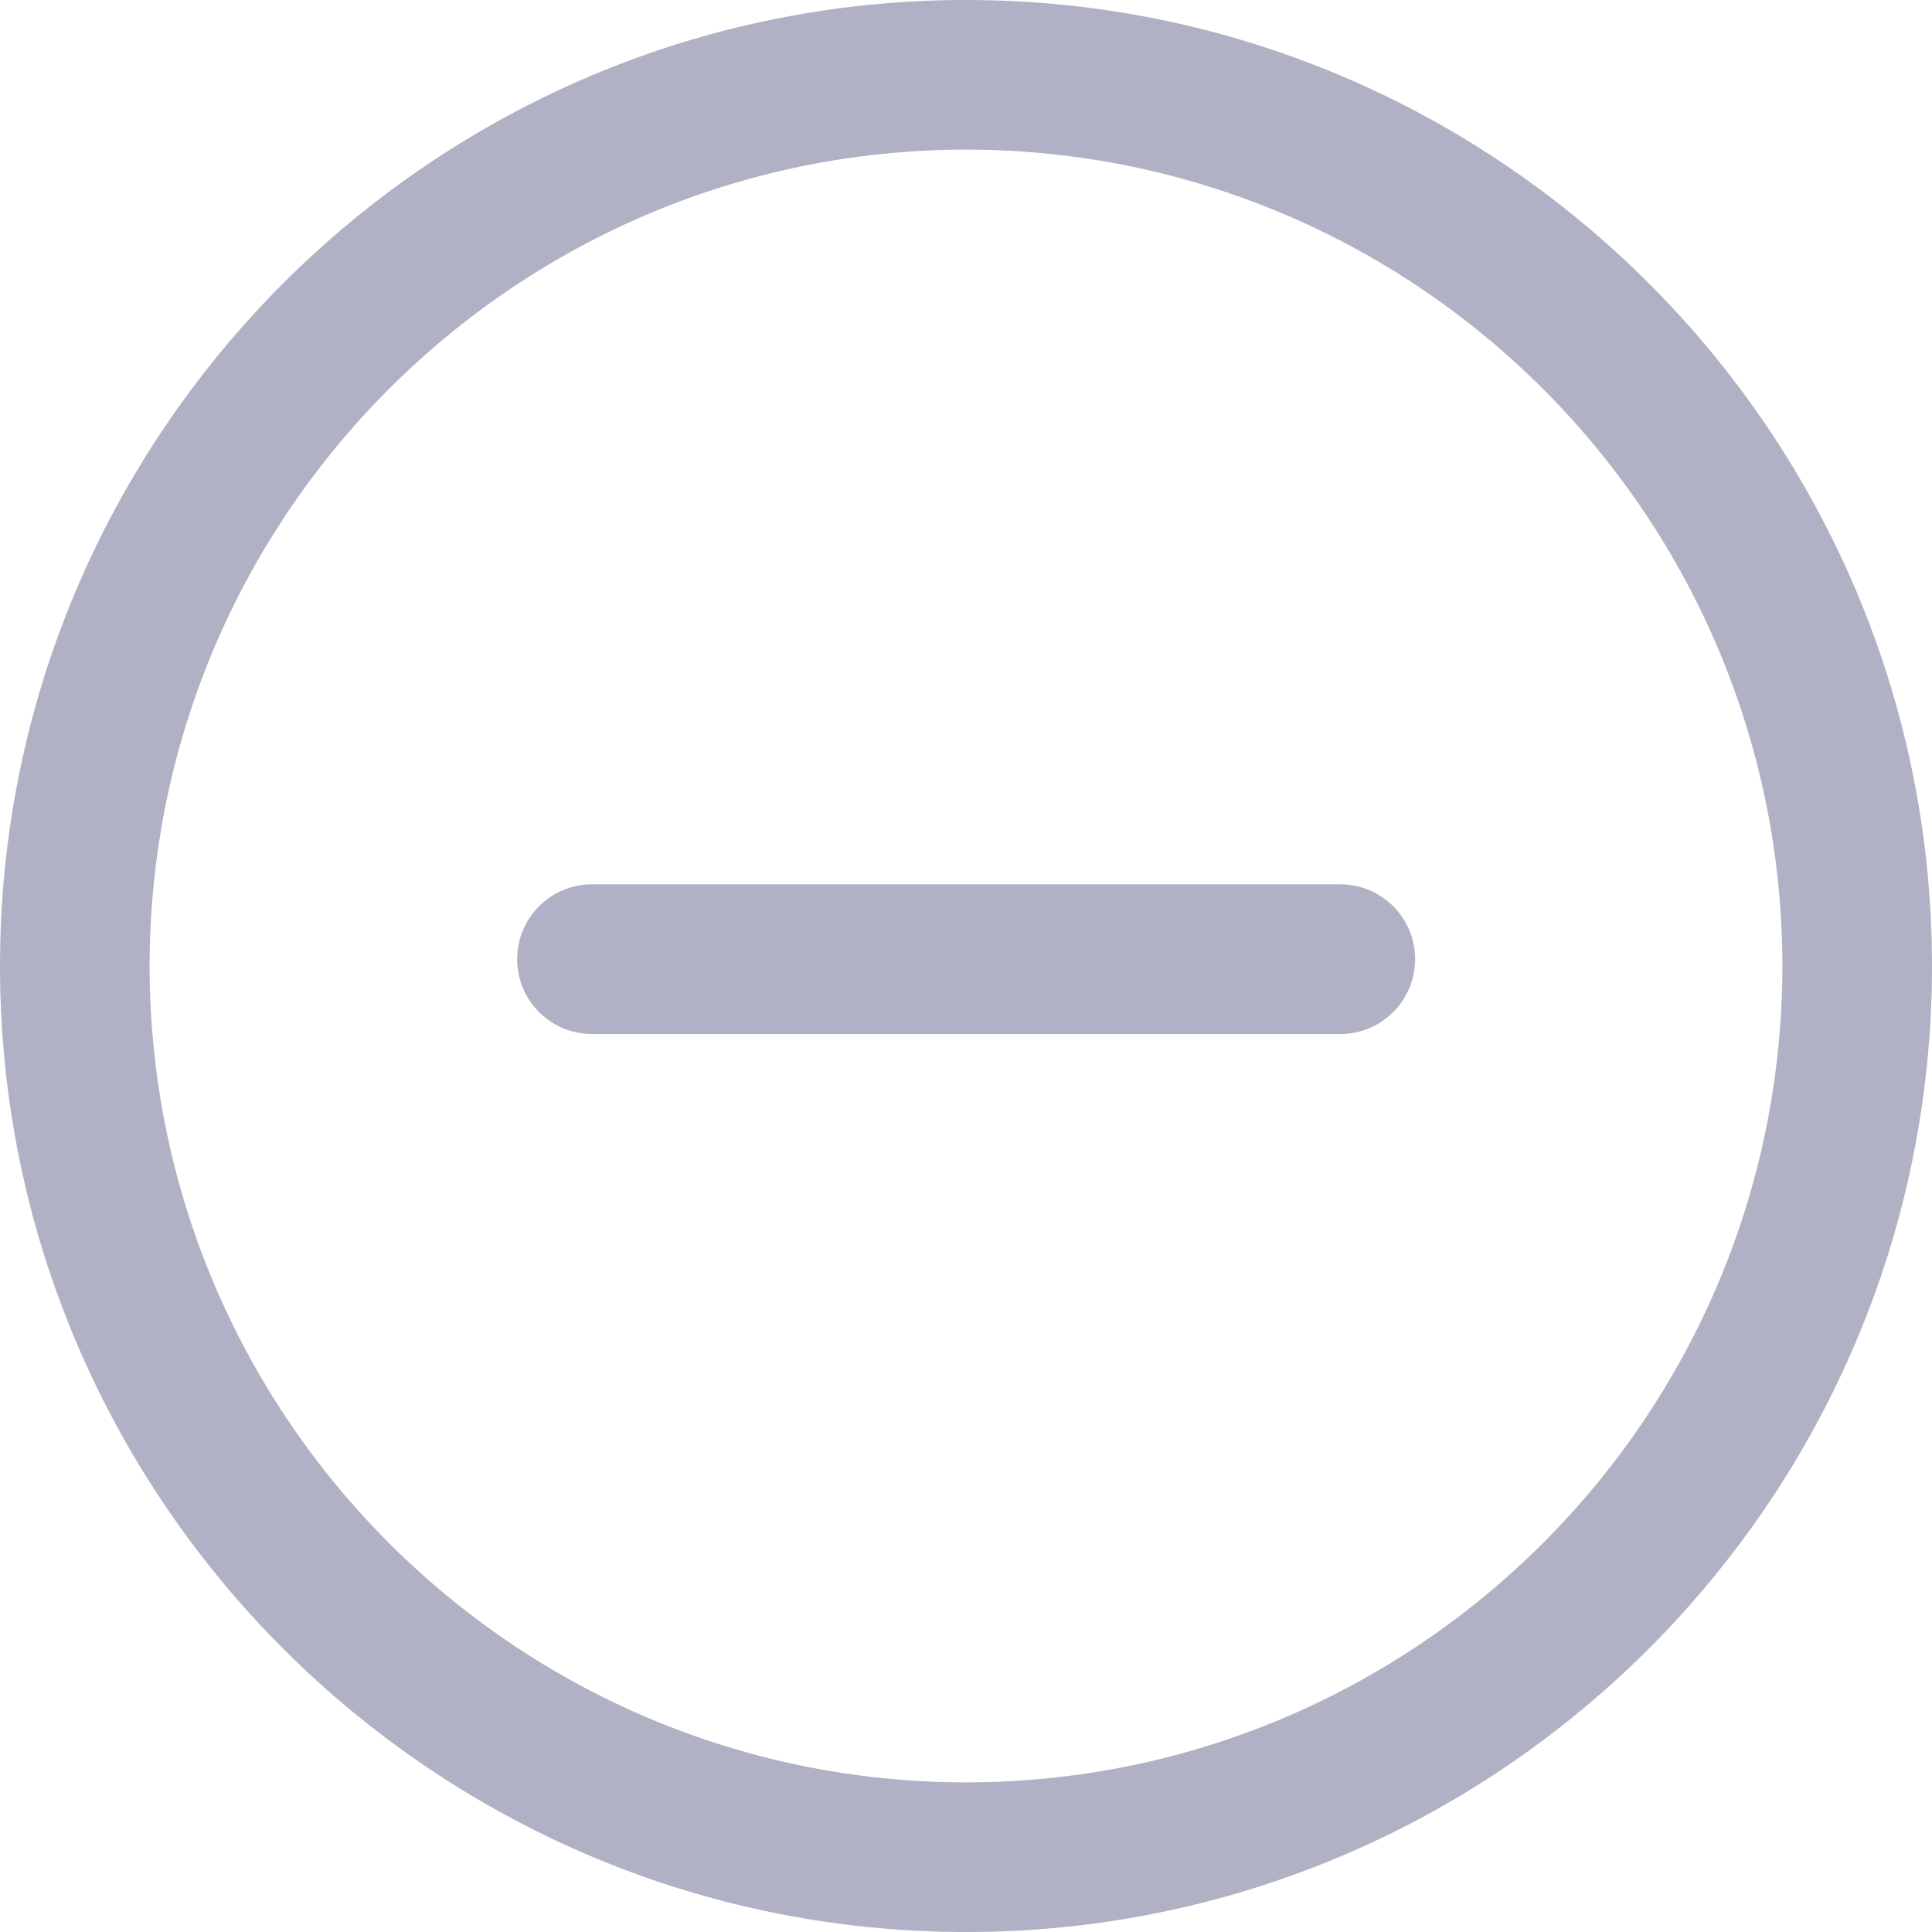
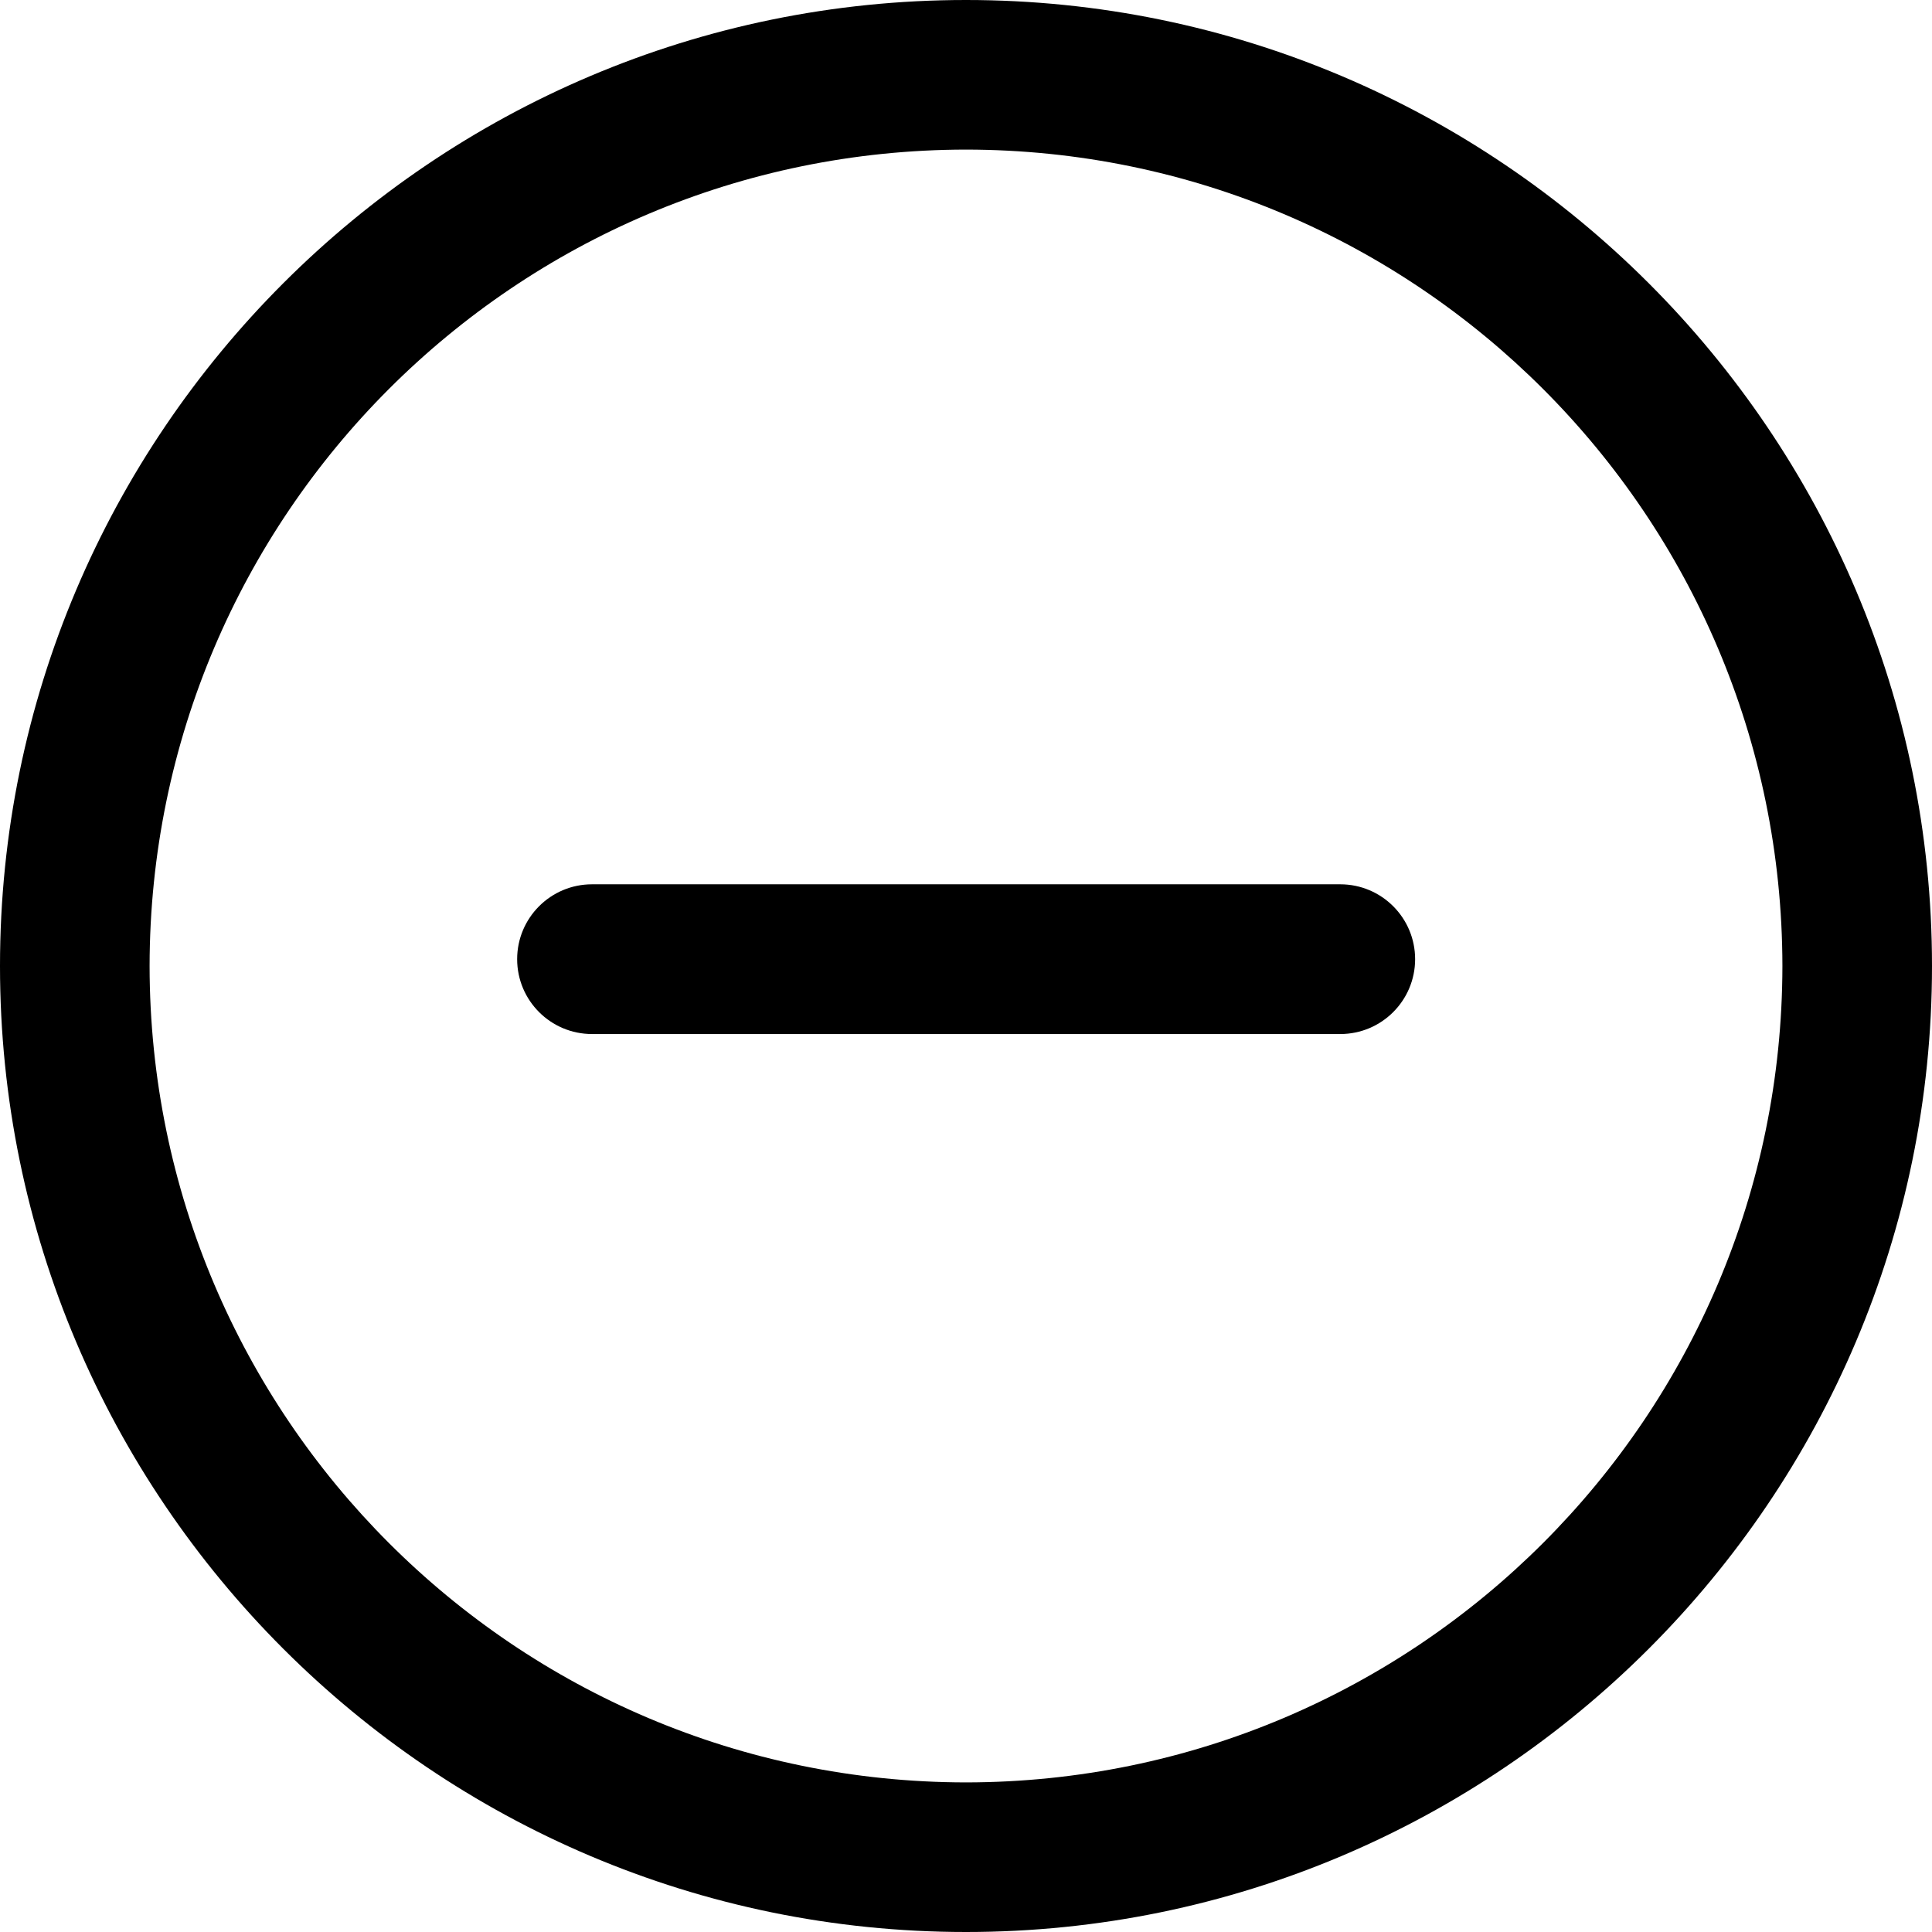
<svg xmlns="http://www.w3.org/2000/svg" fill="currentColor" viewBox="0 0 14 14">
-   <path d="M7 0c3.86 0 7 3.14 7 7s-3.14 7-7 7-7-3.14-7-7 3.14-7 7-7zm0 12.916A5.922 5.922 0 0012.916 7 5.922 5.922 0 007 1.084 5.922 5.922 0 001.084 7 5.922 5.922 0 007 12.916z" fill="#B0B1C4" />
-   <path d="M4.29 6.408h5.422a.542.542 0 010 1.085H4.29a.542.542 0 010-1.085z" fill="#B0B1C4" />
+   <path d="M7 0c3.86 0 7 3.14 7 7s-3.14 7-7 7-7-3.14-7-7 3.14-7 7-7zm0 12.916A5.922 5.922 0 0012.916 7 5.922 5.922 0 007 1.084 5.922 5.922 0 001.084 7 5.922 5.922 0 007 12.916z" />
+   <path d="M4.29 6.408h5.422a.542.542 0 010 1.085H4.29a.542.542 0 010-1.085z" fill="currentColor" />
</svg>
